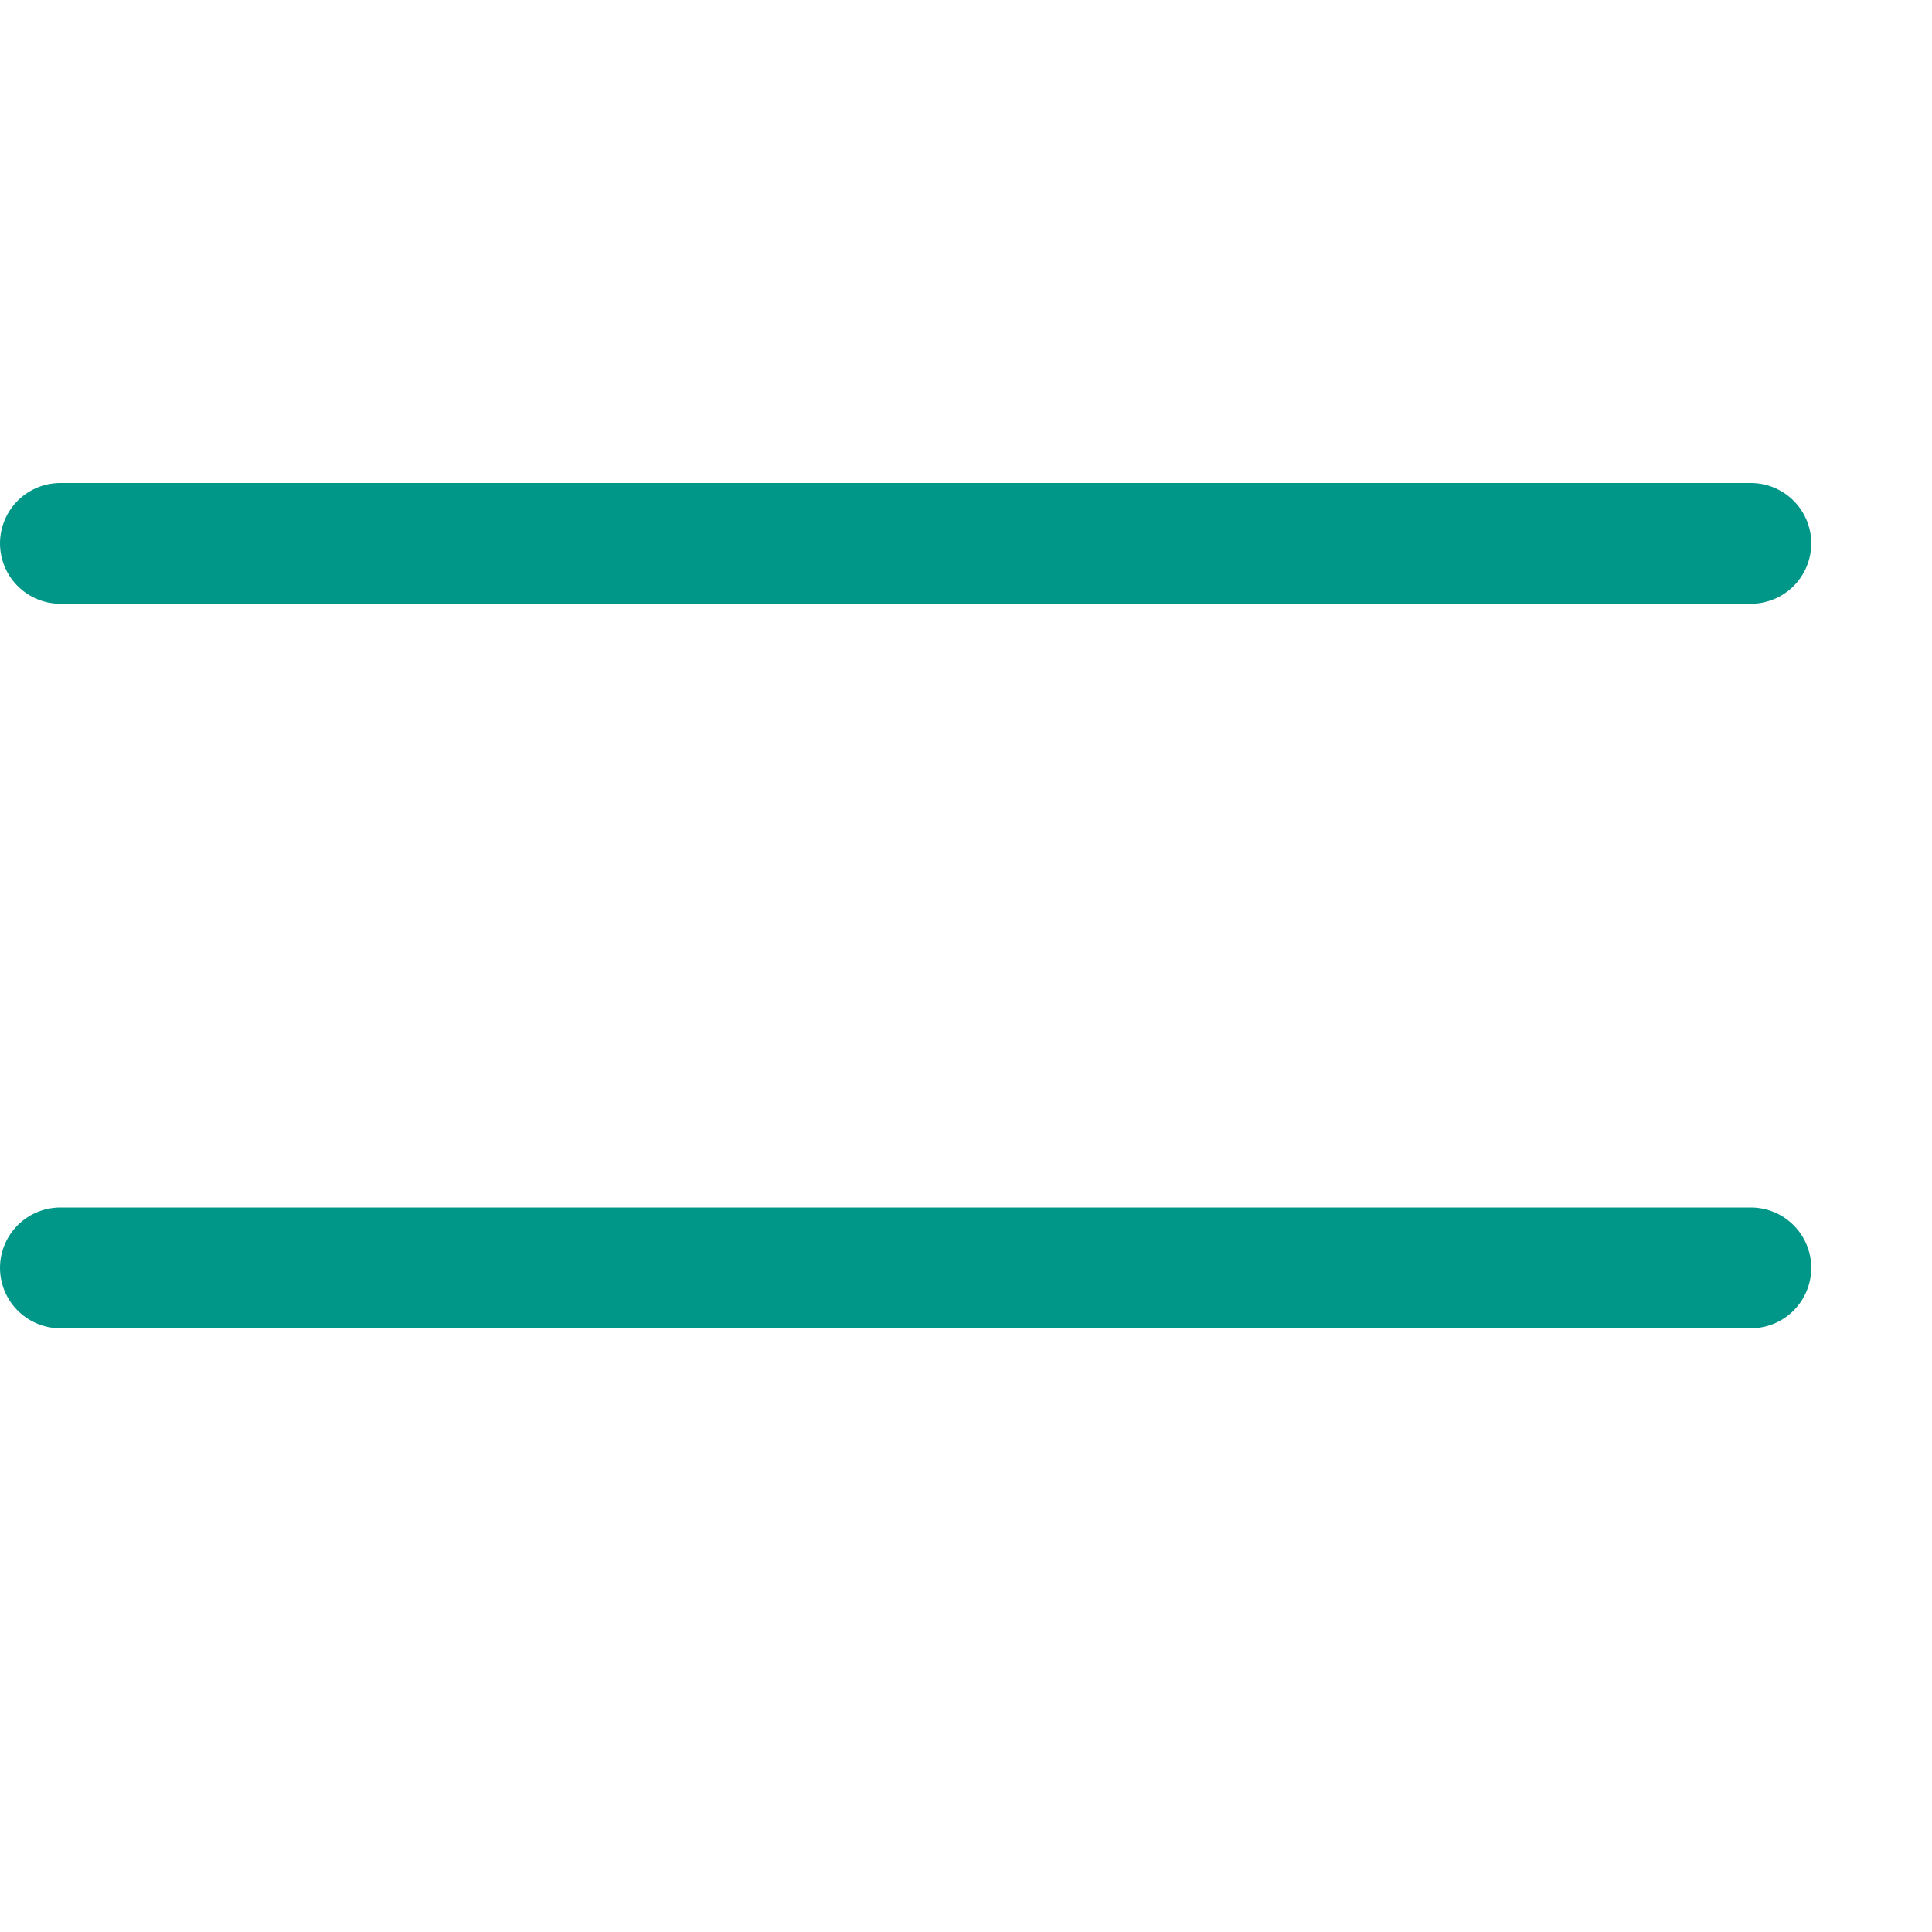
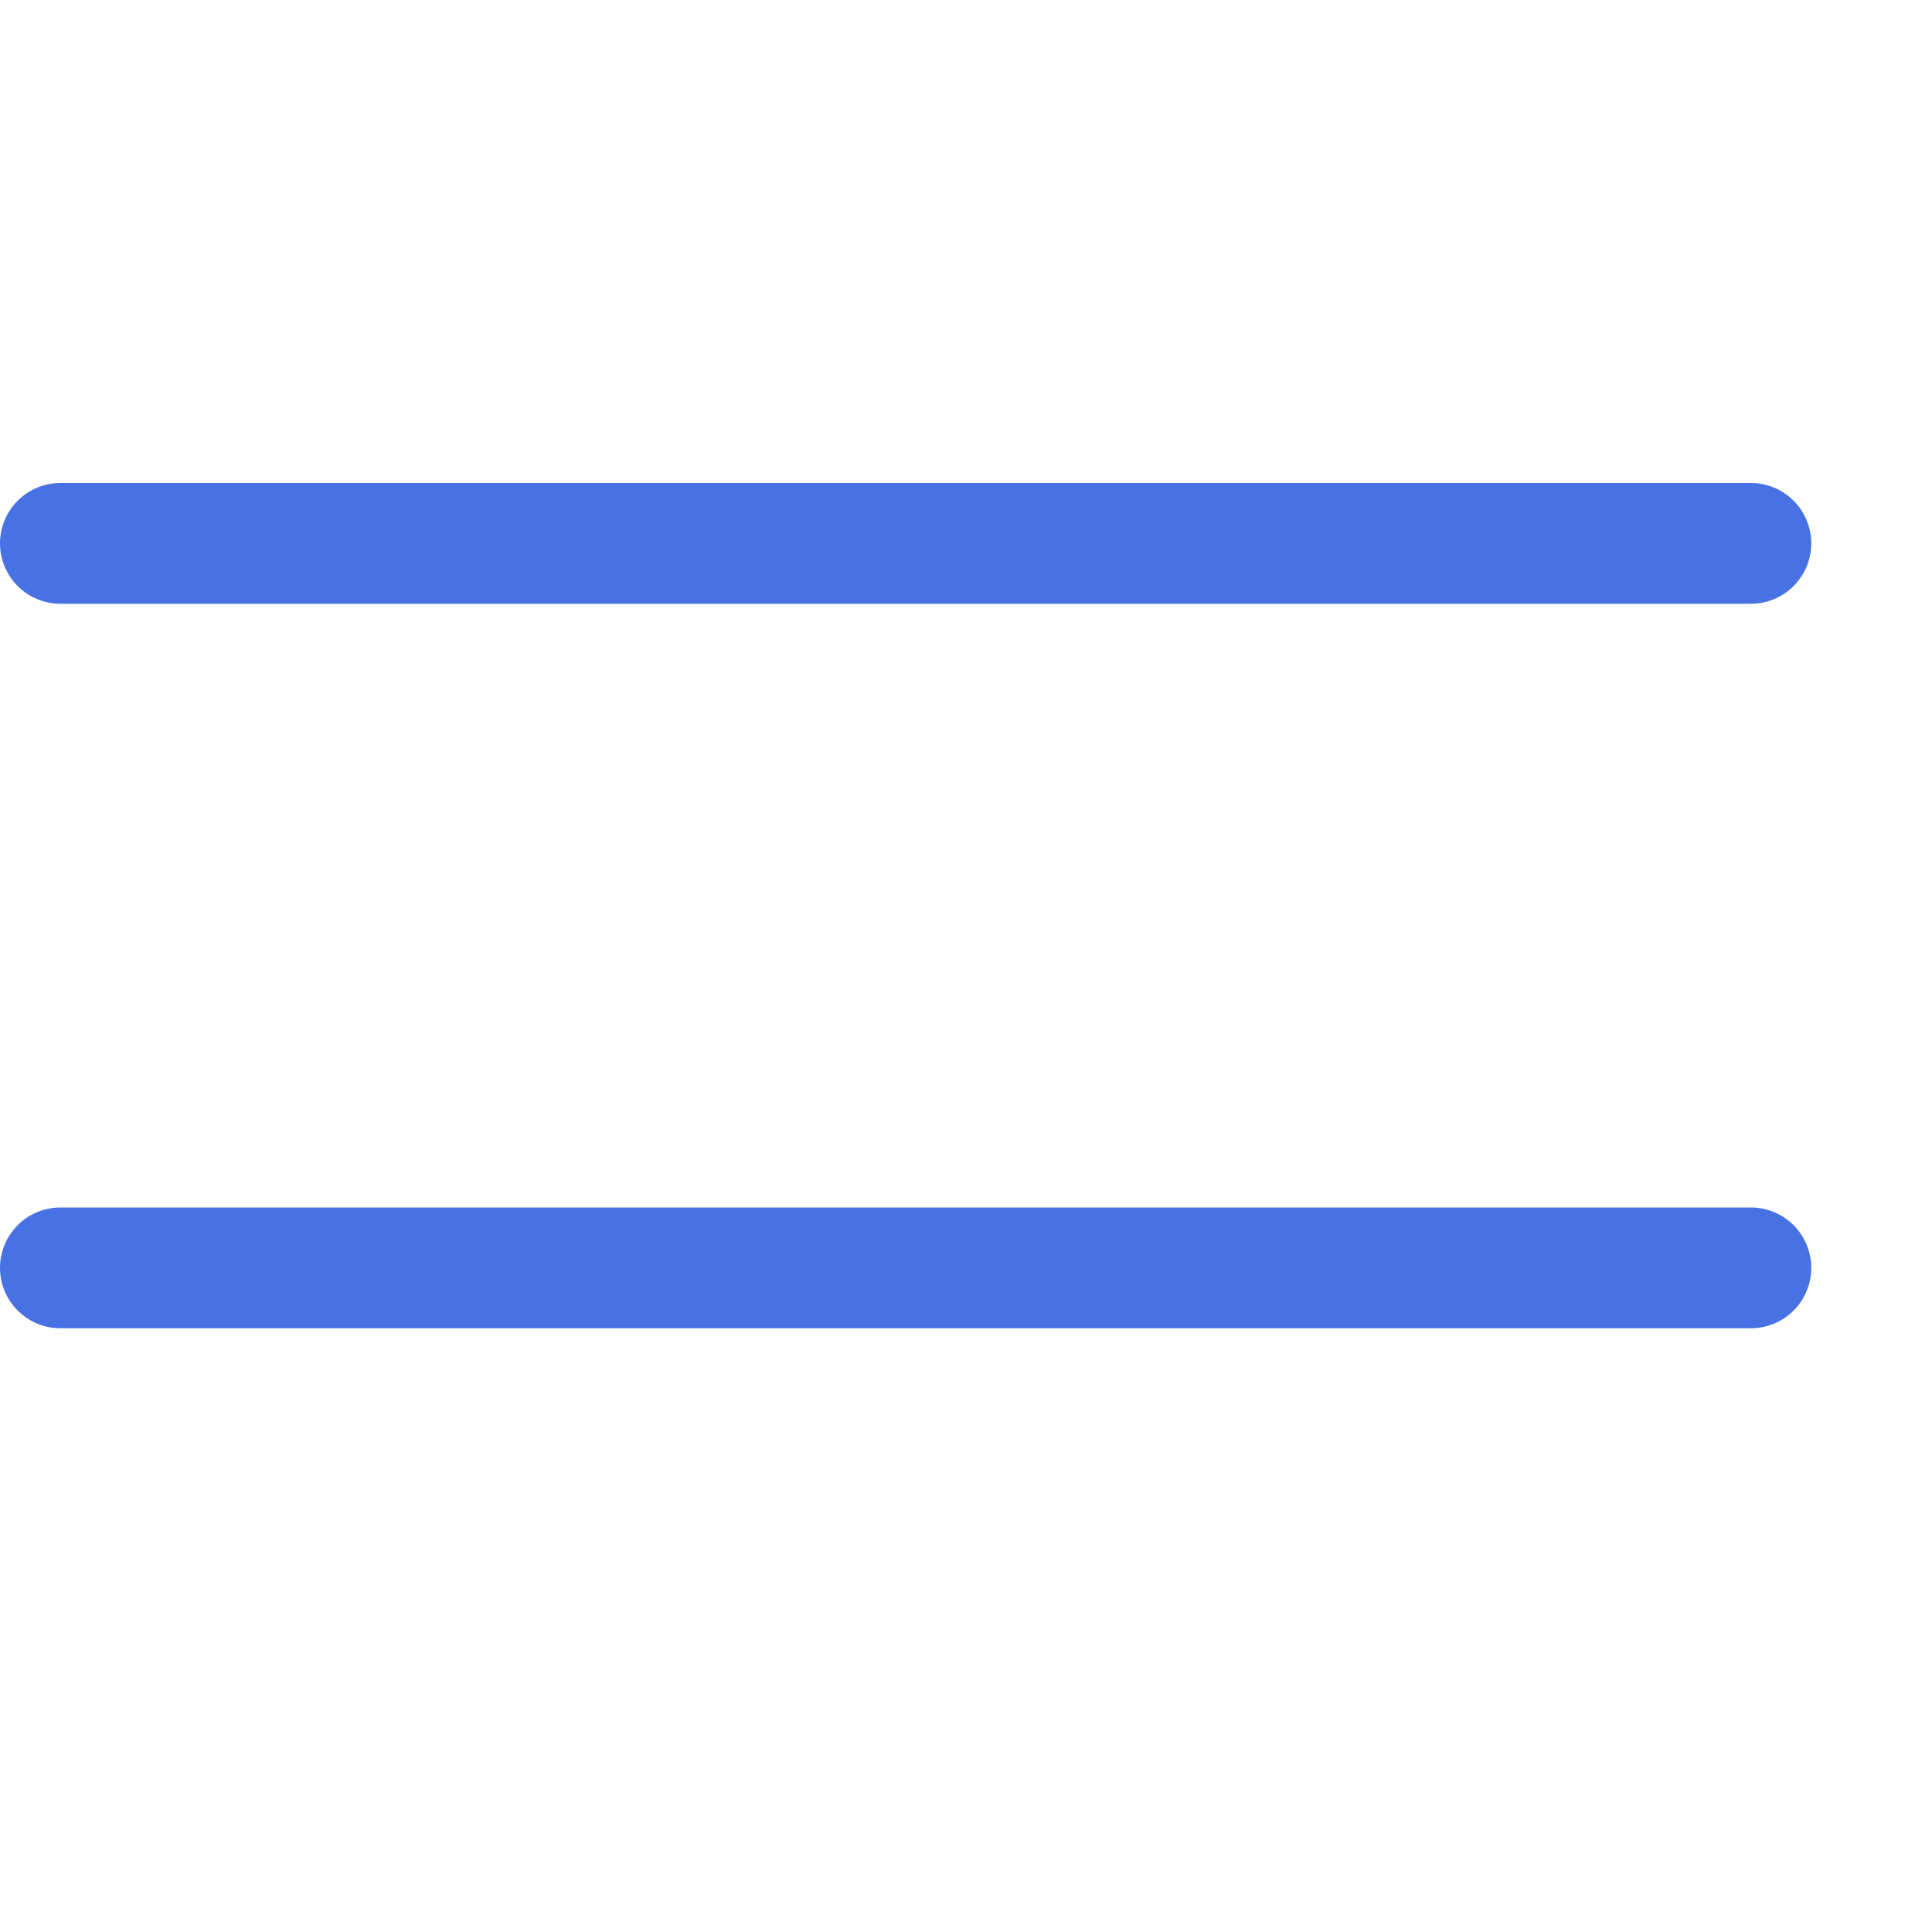
<svg xmlns="http://www.w3.org/2000/svg" width="16" height="16" viewBox="0 0 16 16">
-   <line x1="0.5" y1="4.5" x2="14.5" y2="4.5" style="fill:none;stroke:#009688;stroke-linecap:round;stroke-linejoin:round" />
-   <line x1="0.5" y1="10.5" x2="14.5" y2="10.5" style="fill:none;stroke:#009688;stroke-linecap:round;stroke-linejoin:round" />
+   <line x1="0.5" y1="4.5" x2="14.5" y2="4.5" style="fill:none;stroke:#4872E3;stroke-linecap:round;stroke-linejoin:round" />
+   <line x1="0.5" y1="10.5" x2="14.5" y2="10.5" style="fill:none;stroke:#4872E3;stroke-linecap:round;stroke-linejoin:round" />
</svg>
